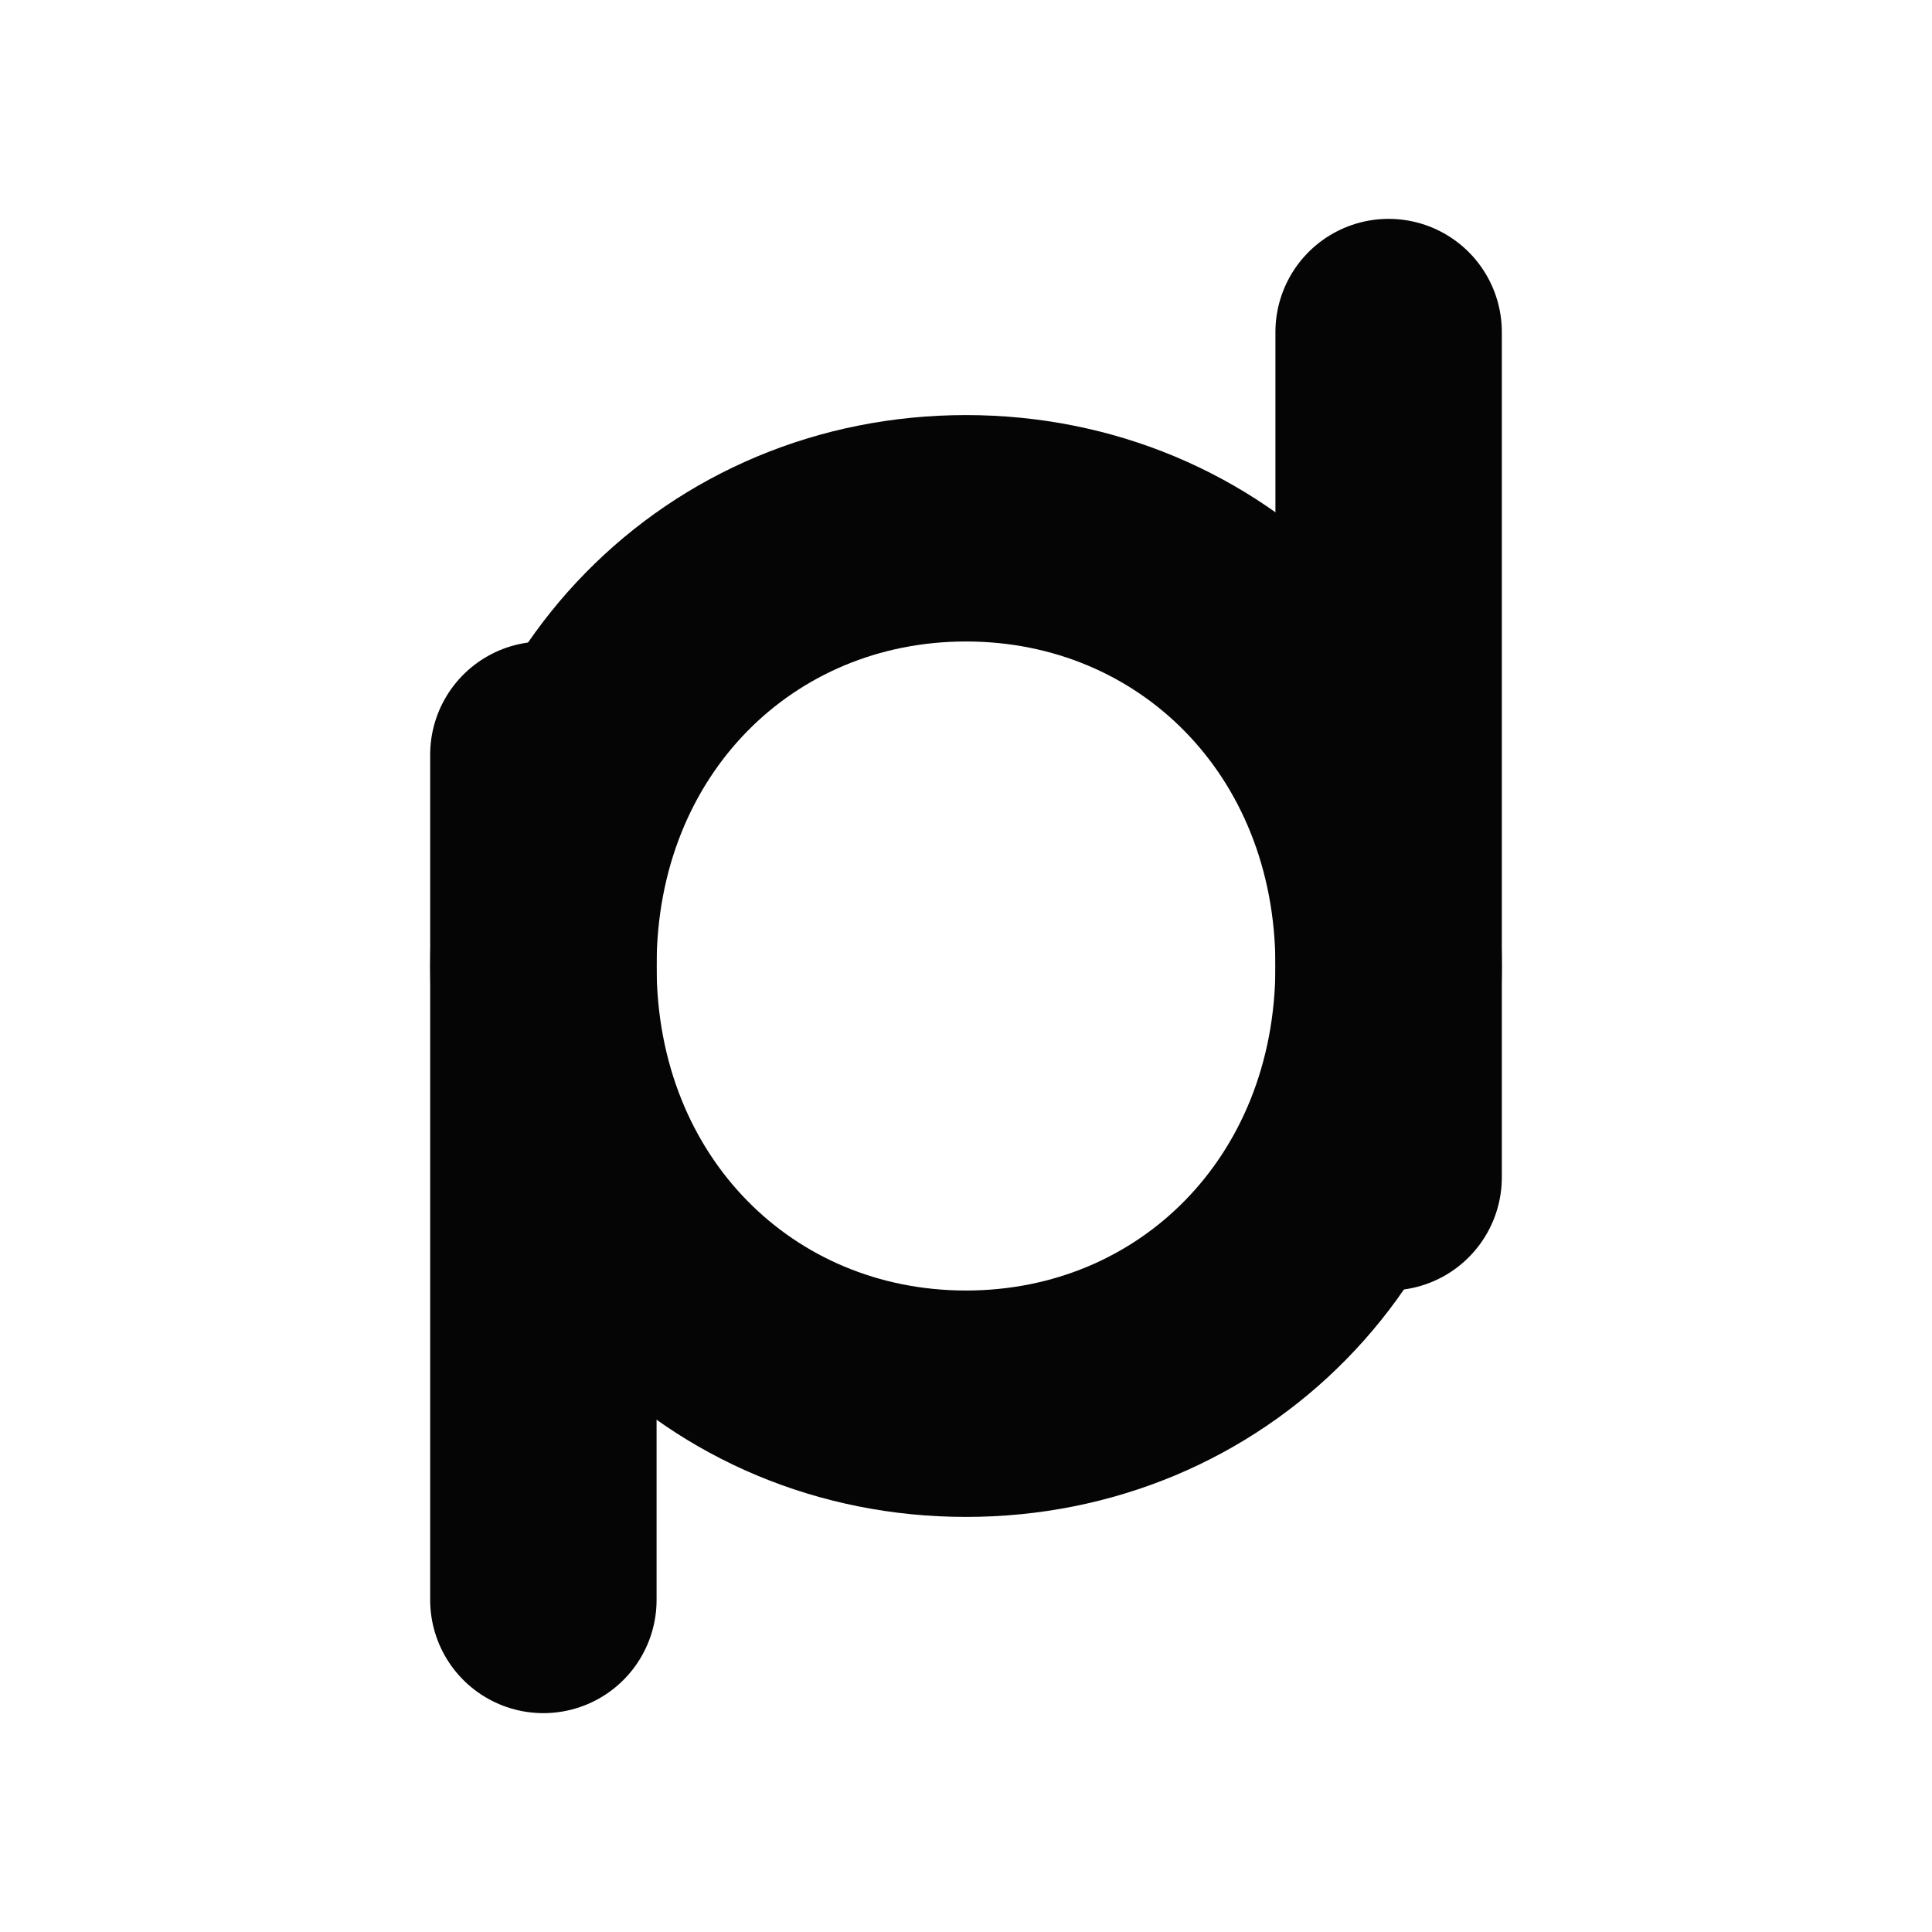
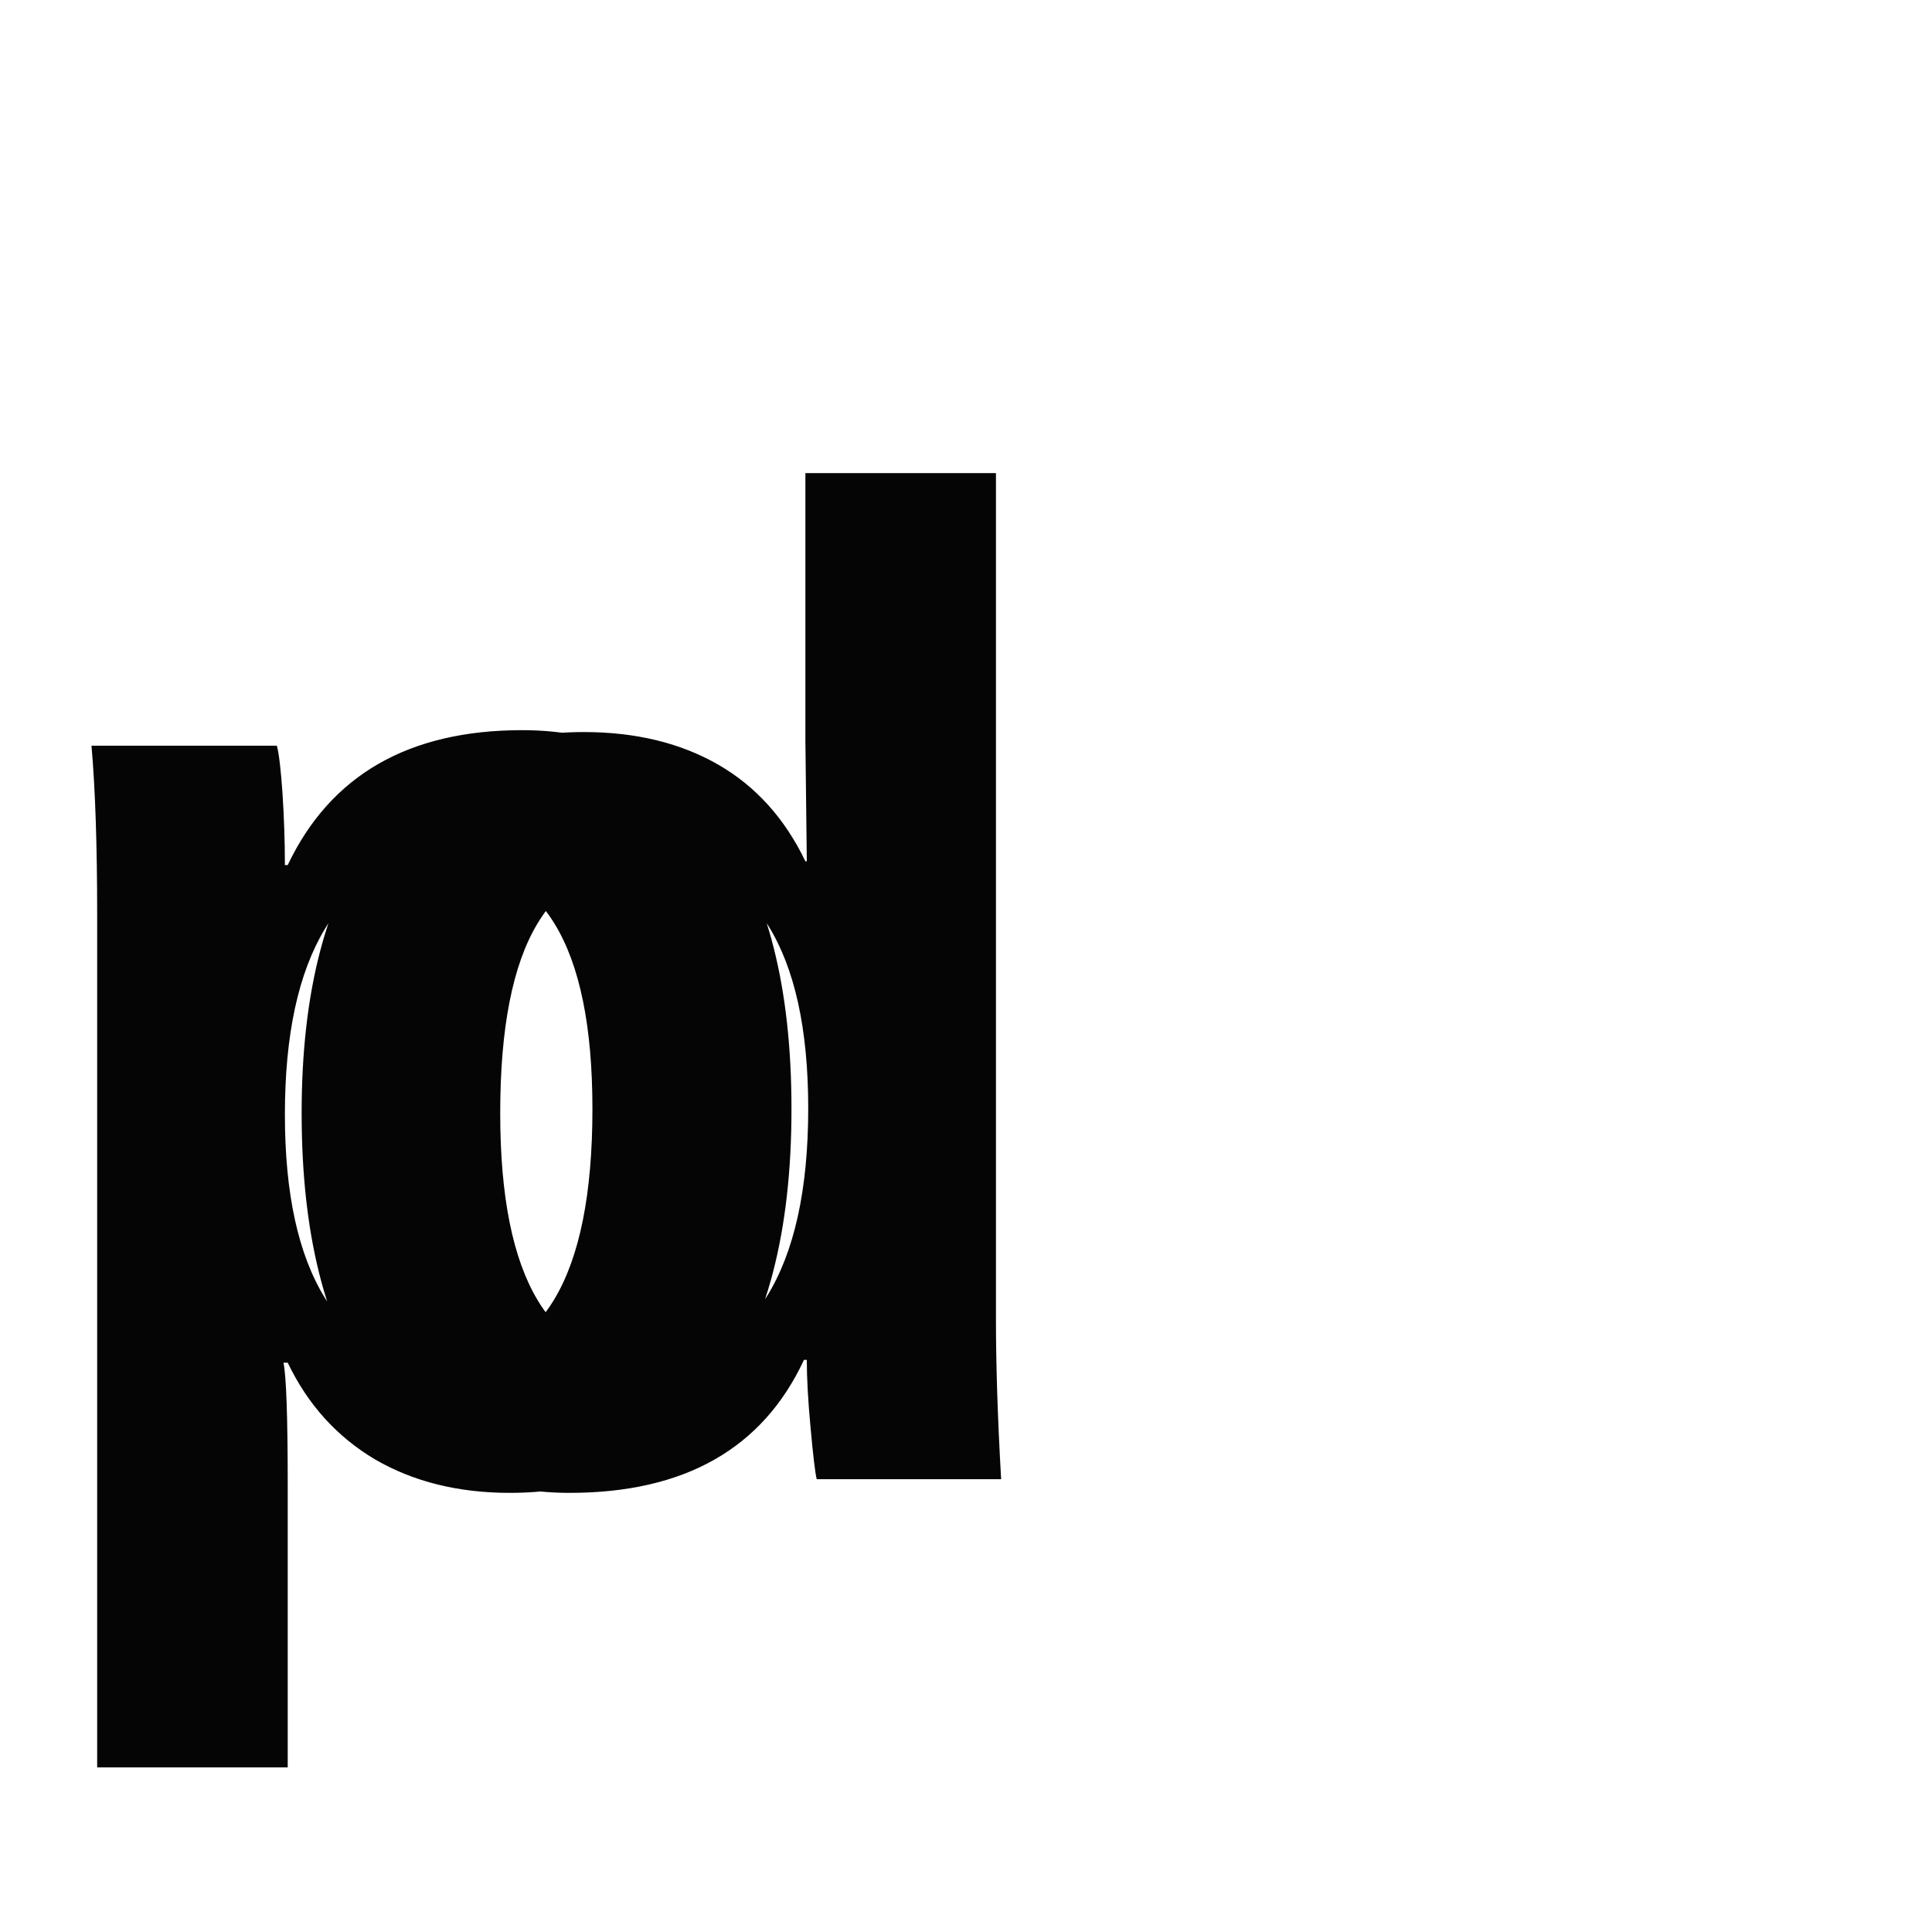
<svg xmlns="http://www.w3.org/2000/svg" viewBox="0 0 64 64">
  <rect width="64" height="64" fill="none" />
-   <g fill="none" stroke="#050505" stroke-linecap="round" stroke-linejoin="round" stroke-width="7.5">
-     <path d="M18 25v28" />
-     <path d="M46 11v28" />
-     <path d="M18 32c0-8.4 6.2-14.5 14-14.5S46 23.6 46 32 39.8 46.5 32 46.5 18 40.4 18 32Z" />
-   </g>
+   <text x="0" y="49" fill="#050505" font-family="Arial Black, Arial, Helvetica, sans-serif" font-size="46" font-weight="900" letter-spacing="-20">pd</text>
</svg>
